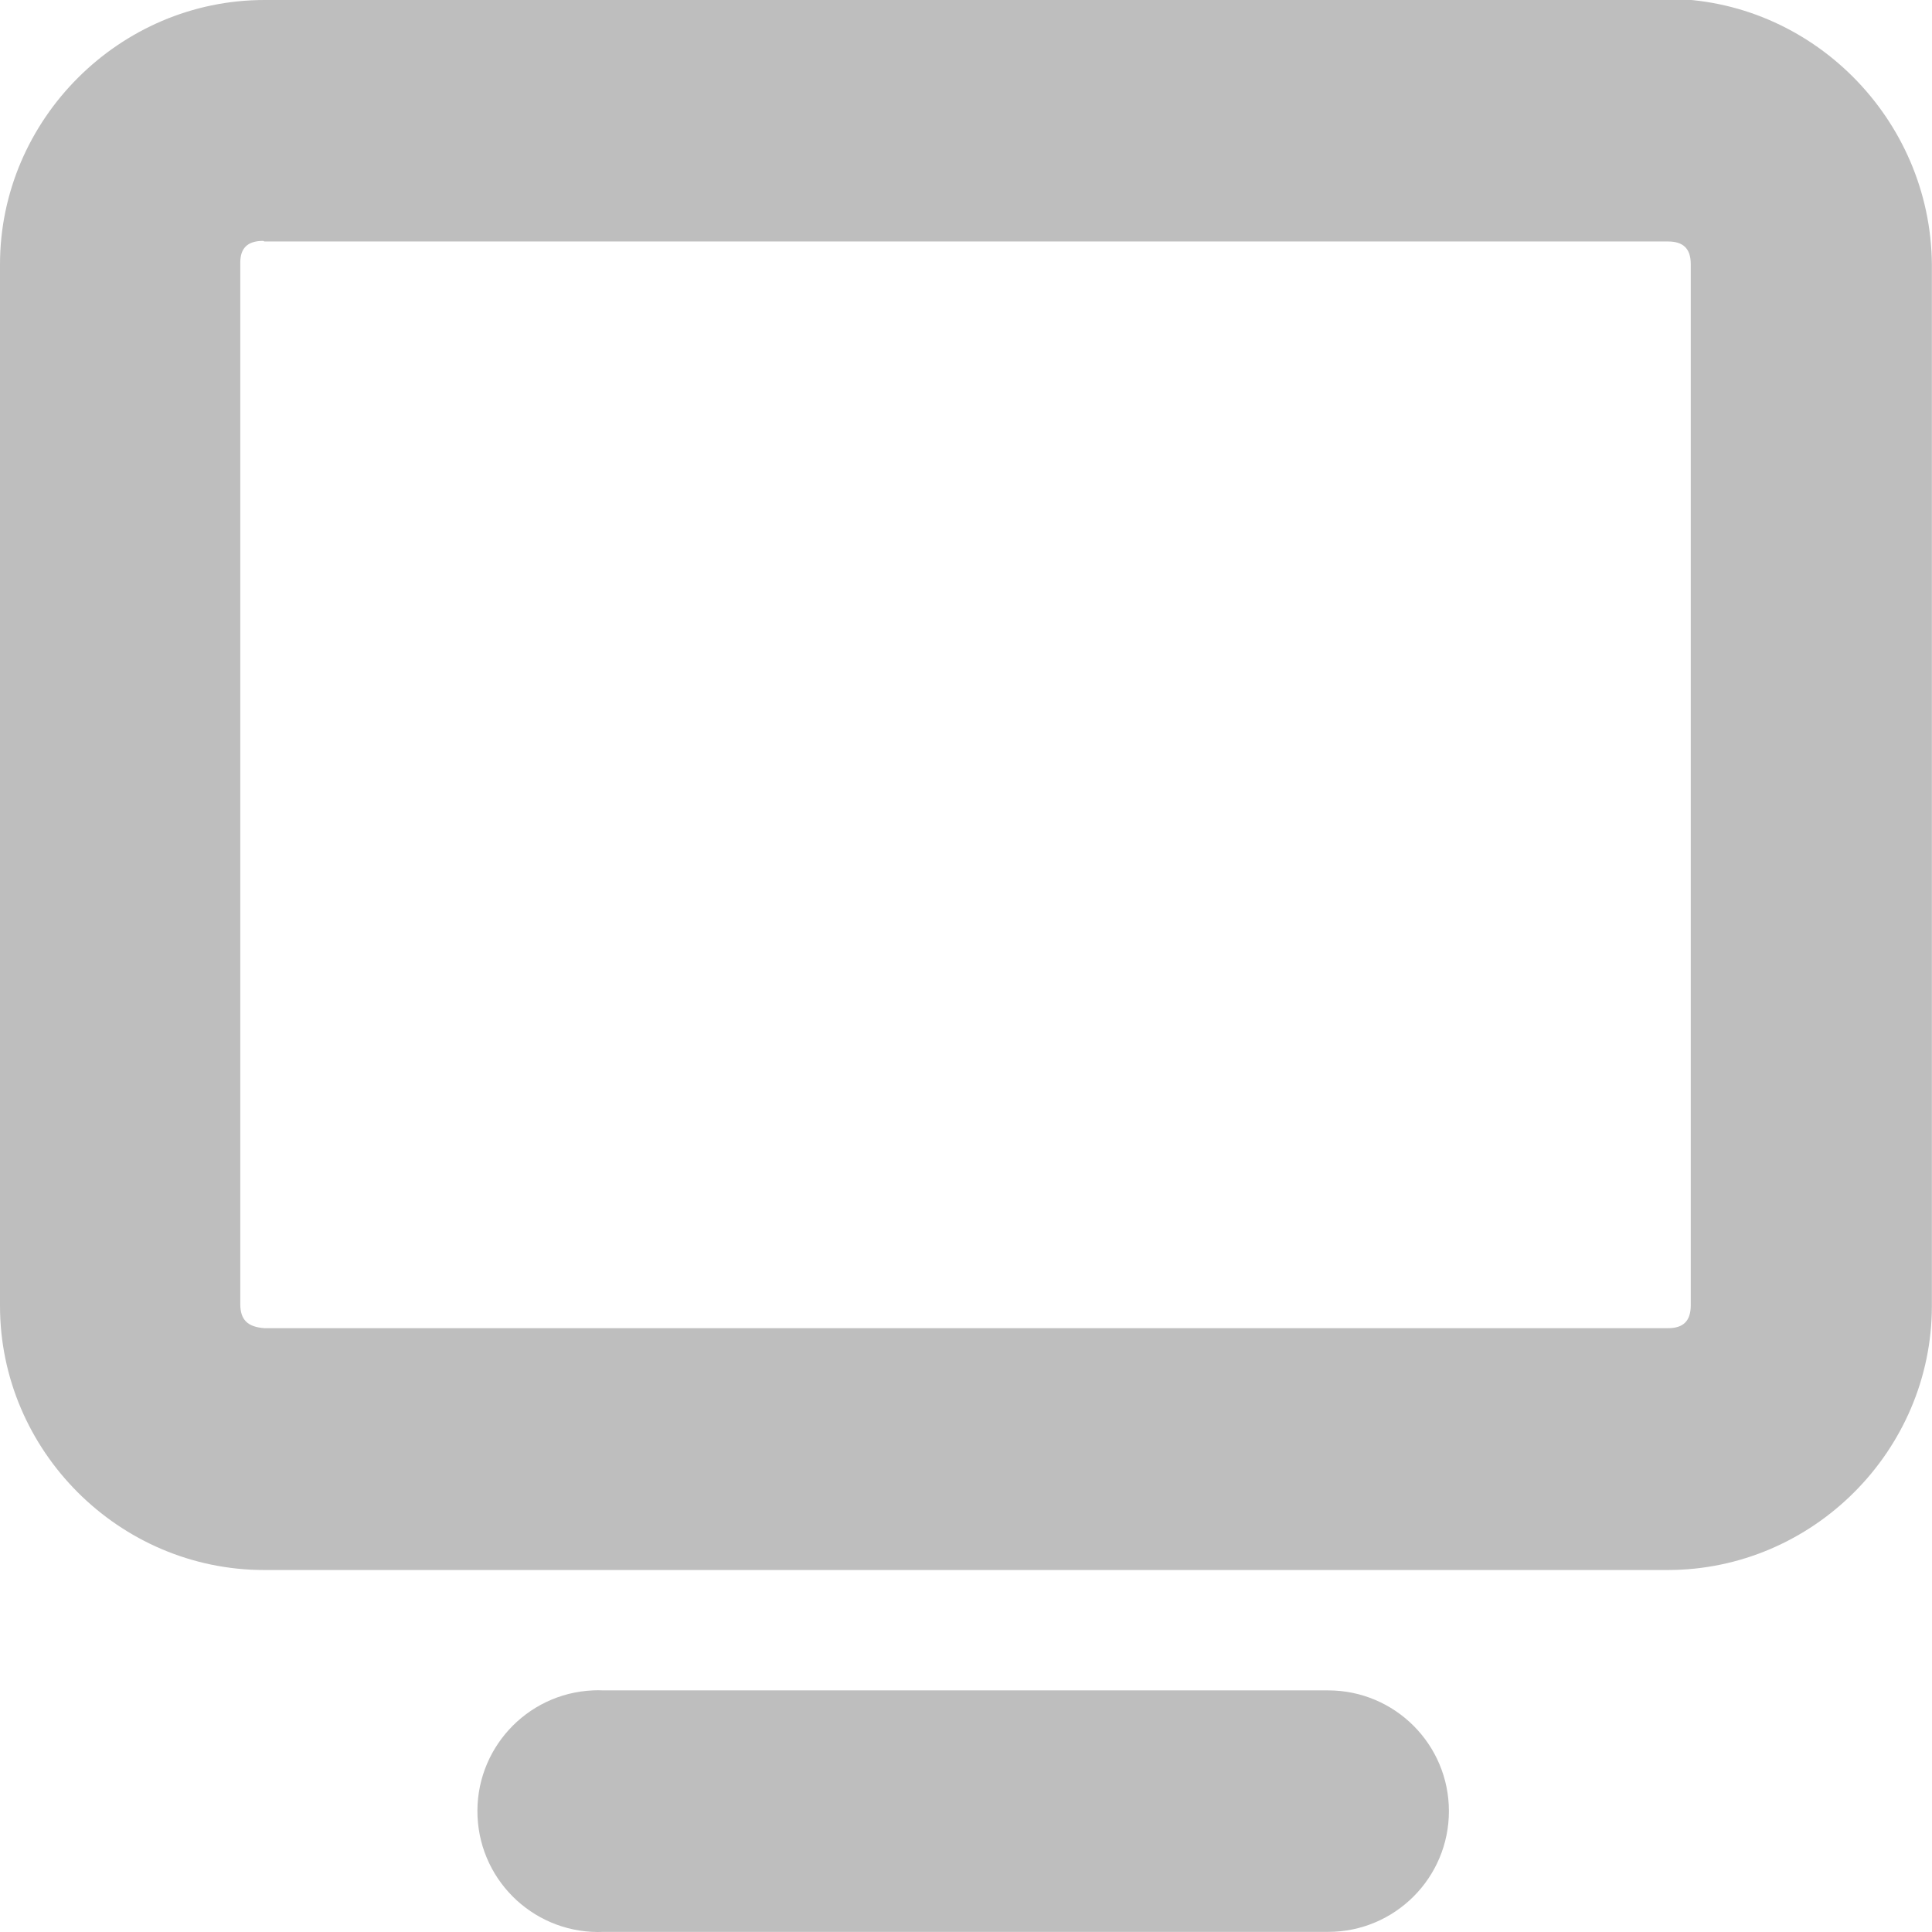
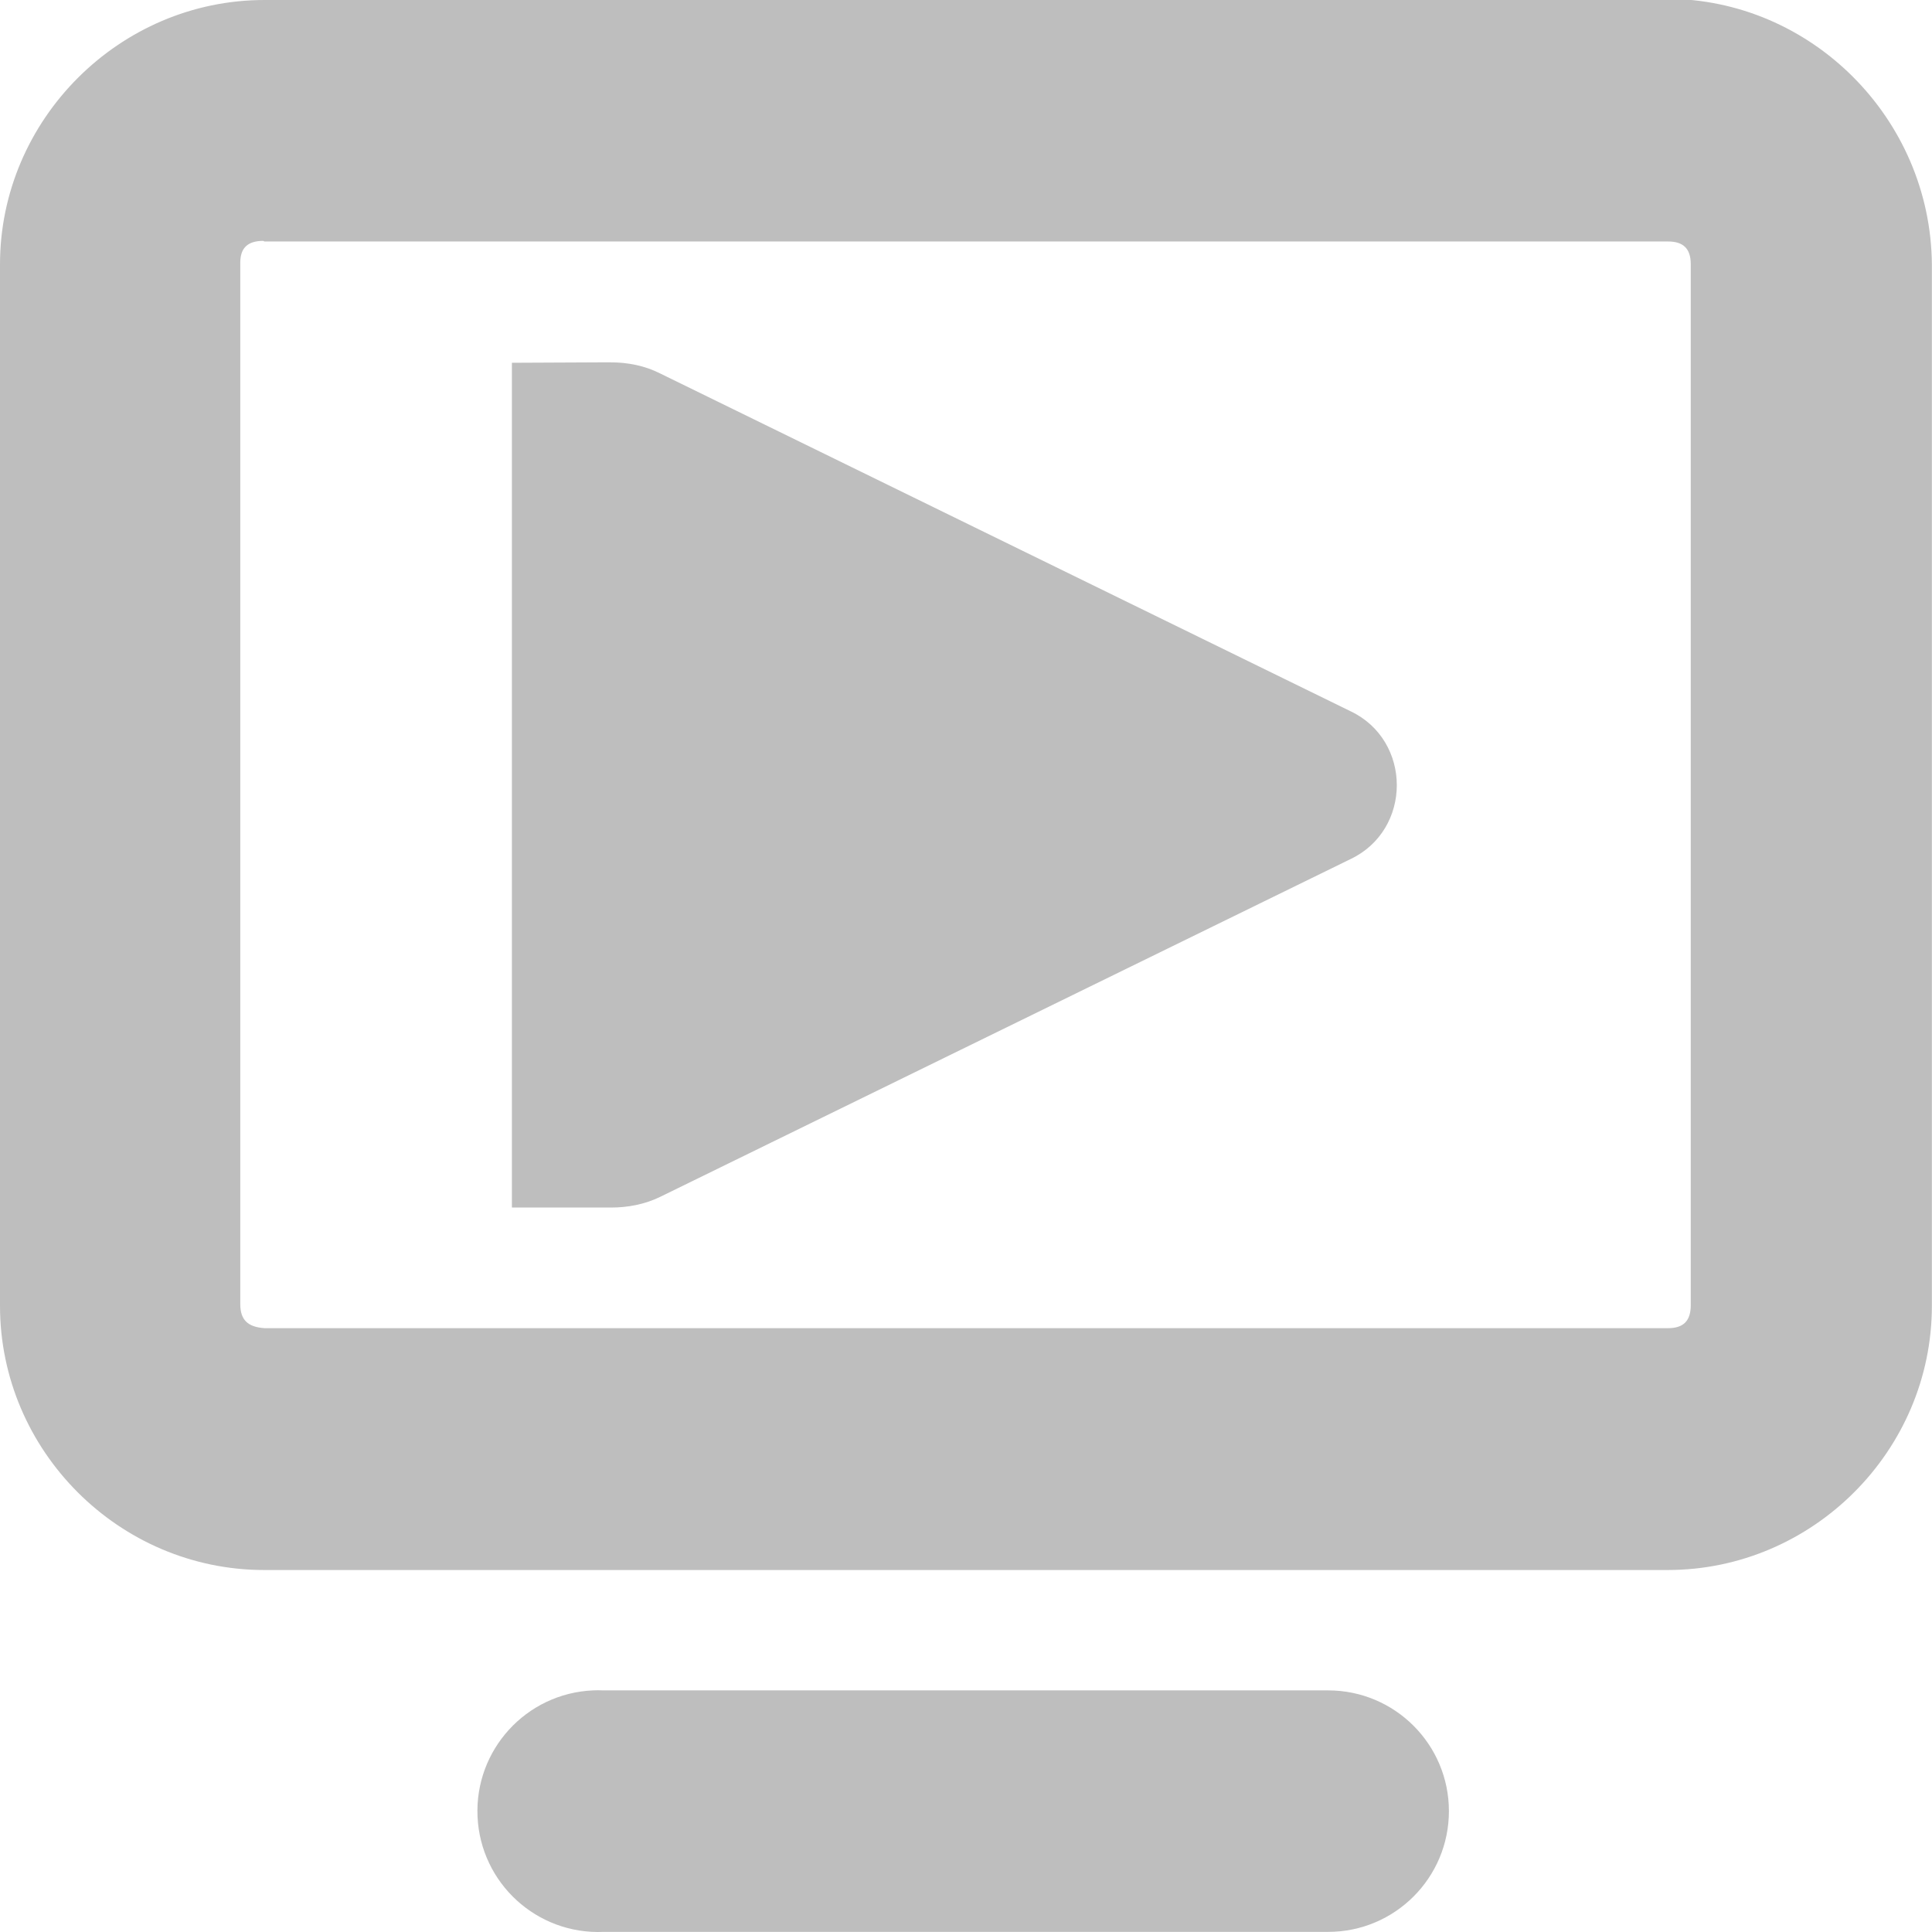
<svg xmlns="http://www.w3.org/2000/svg" id="svg7384" height="16.001" width="16" version="1.1">
  <defs id="defs10" />
  <path d="M 2.19,0 C 0.99,0 0,0.99 0,2.19 v 8.625 c 0,1.2 0.986,2.188 2.188,2.188 h 11.625 C 15.014,13.002 16,12.015 16,10.815 V 2.19 c -0.01,-1.21 -1,-2.2 -2.2,-2.2 H 2.175 z m 0,2 h 11.625 c 0.124,0 0.188,0.057 0.188,0.188 v 8.625 C 14.002,10.943 13.939,11 13.815,11 H 2.19 C 2.05,10.99 1.99,10.93 1.99,10.8 V 2.175 c 0,-0.12 0.06,-0.18 0.19,-0.18 z" style="text-indent:0;text-transform:none;block-progression:tb;color:#bebebe;fill:#bebebe" id="rect11749-5" />
  <path d="M 4.91,14 A 1.001,1.001 0 1 0 5,16 h 6 a 1,1 0 1 0 0,-2 H 5 a 1,1 0 0 0 -0.094,0 z" style="text-indent:0;text-transform:none;block-progression:tb;color:#bebebe;fill:#bebebe" id="path11751-2" />
+   <g transform="matrix(0.8171263,0,0,0.6996491,-64.3989,-423.0818)" id="layer12">
+     <path d="m 84,609 v 10 h 0.906 0.094 c 0.175,10e-4 0.348,-0.039 0.5,-0.125 l 7,-4 c 0.311,-0.172 0.469,-0.523 0.469,-0.875 0,-0.352 -0.158,-0.703 -0.469,-0.875 l -7,-4 c -0.152,-0.09 -0.325,-0.13 -0.5,-0.13 H 84.906 z" style="text-indent:0;text-transform:none;block-progression:tb;color:#000000;fill:#bebebe" id="path3807-1-1-9-38-4" />
+   </g>
</svg>
